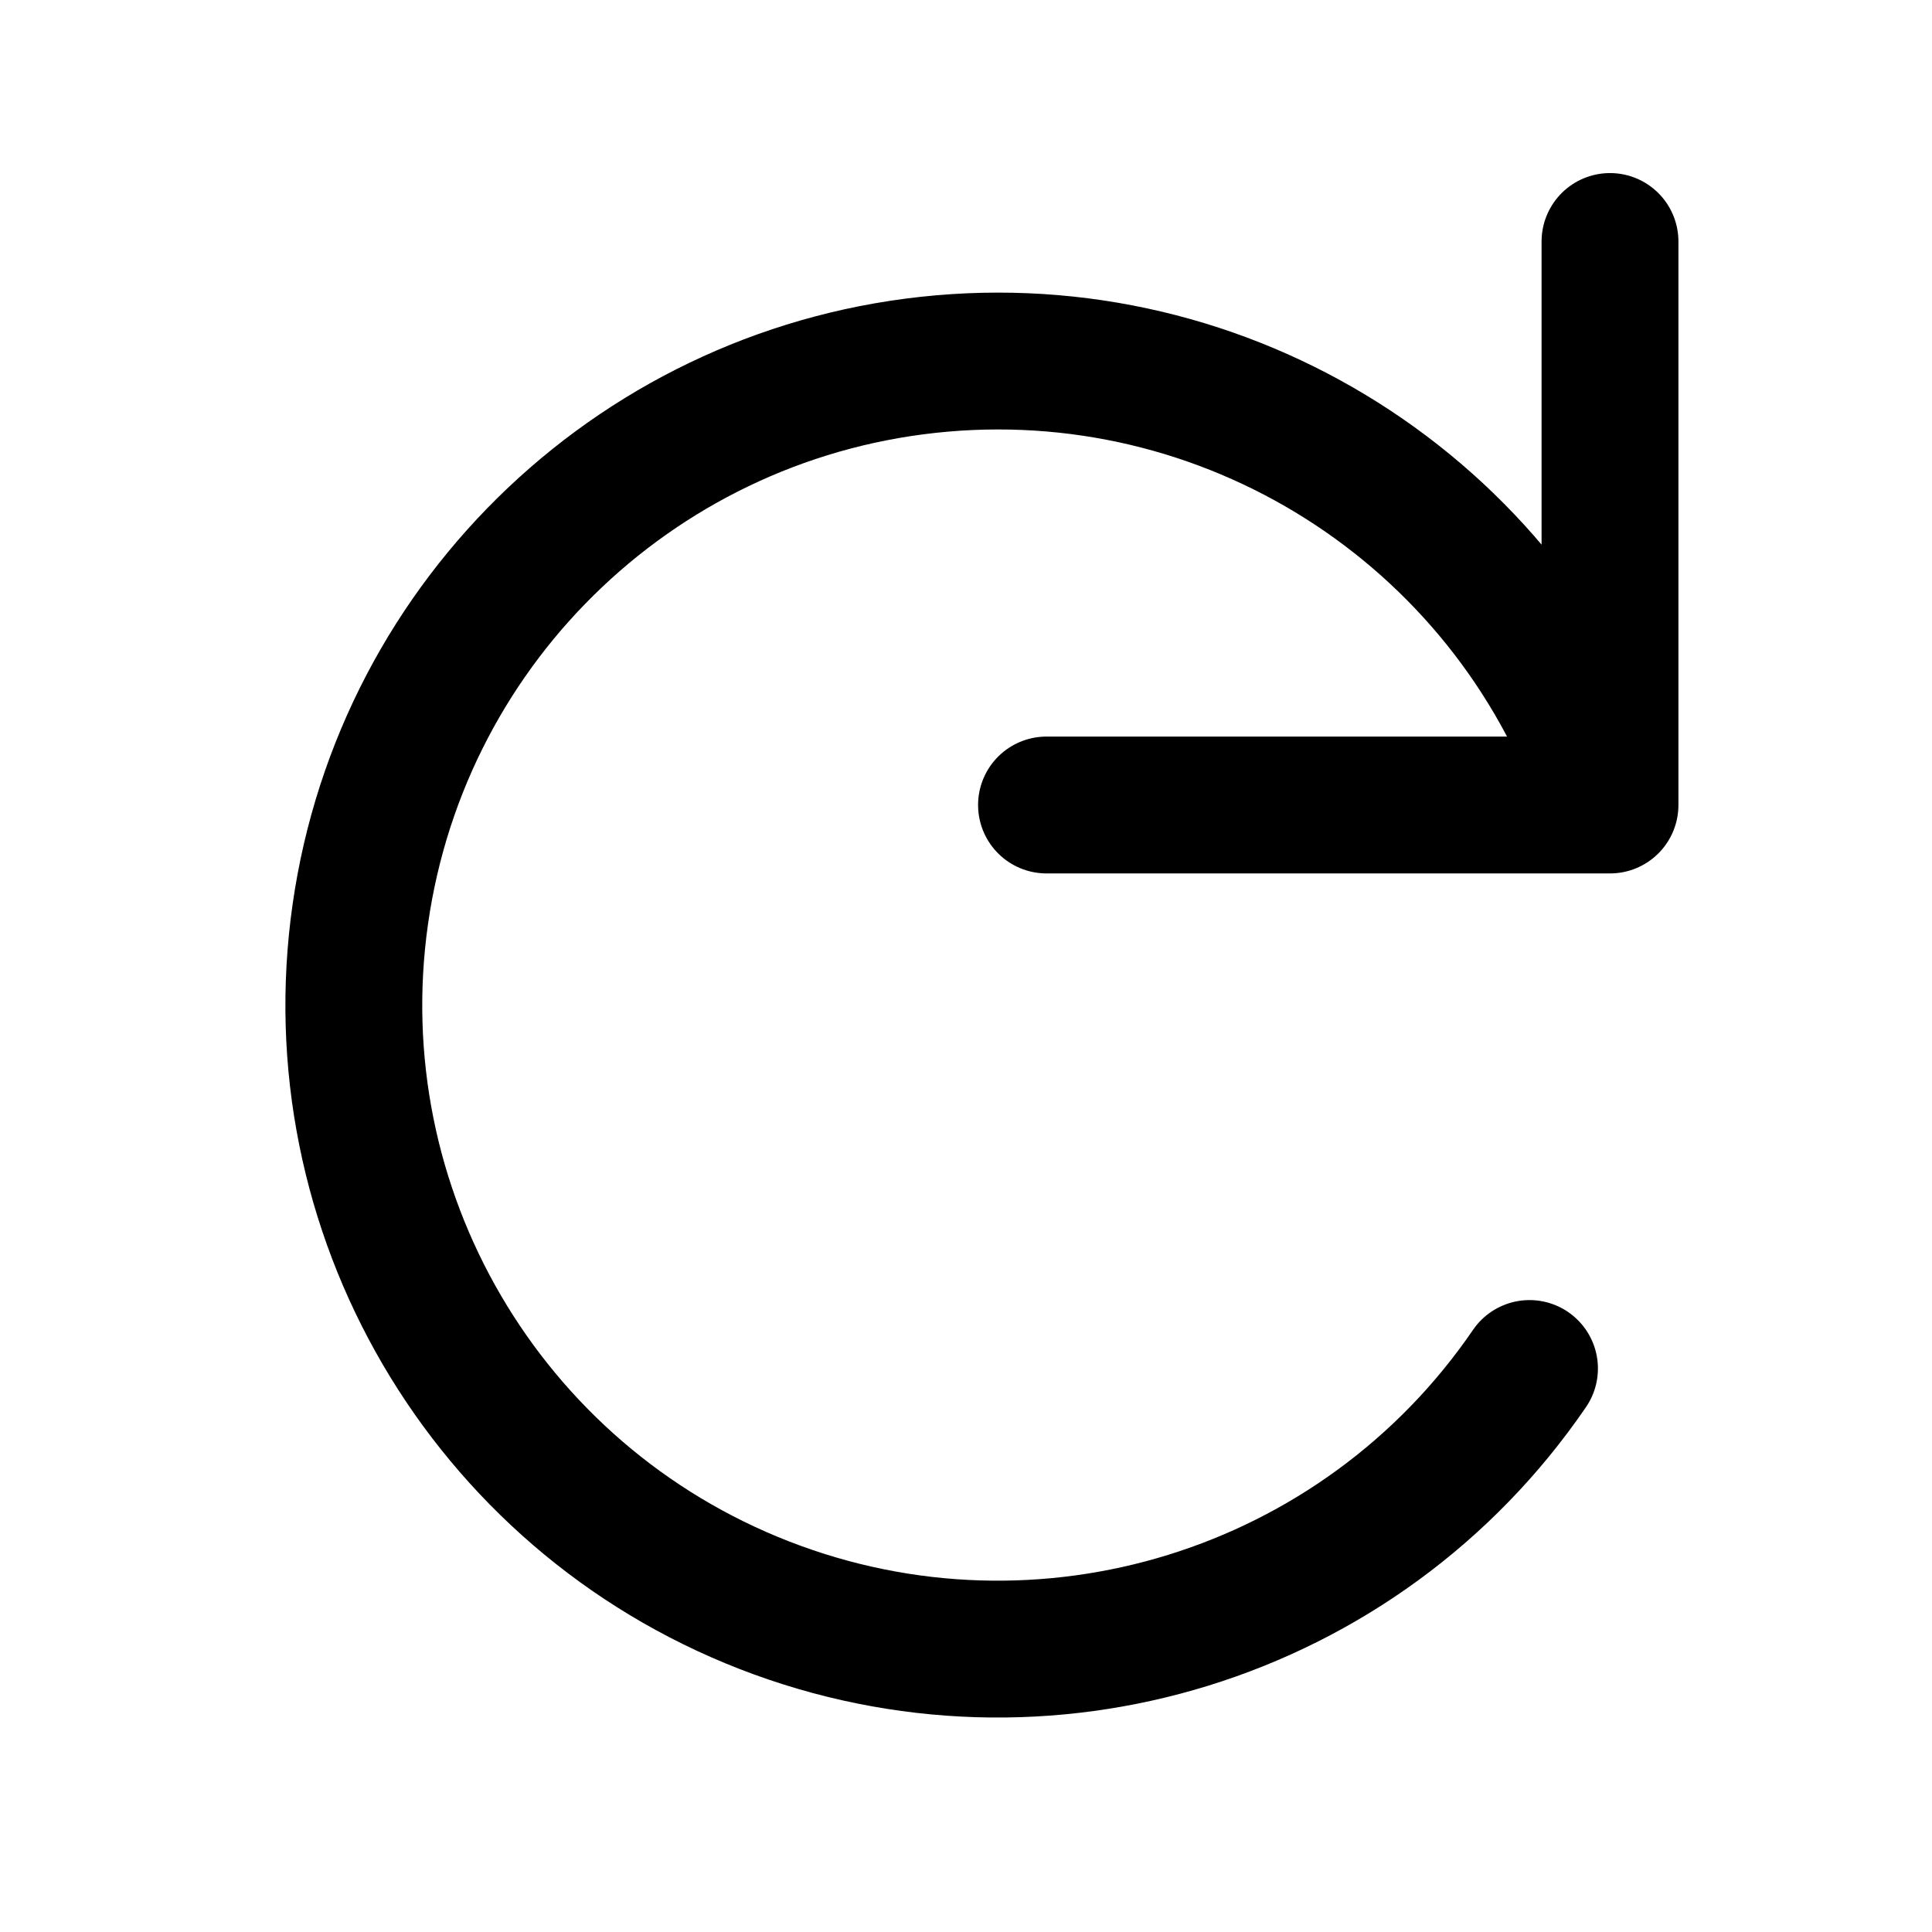
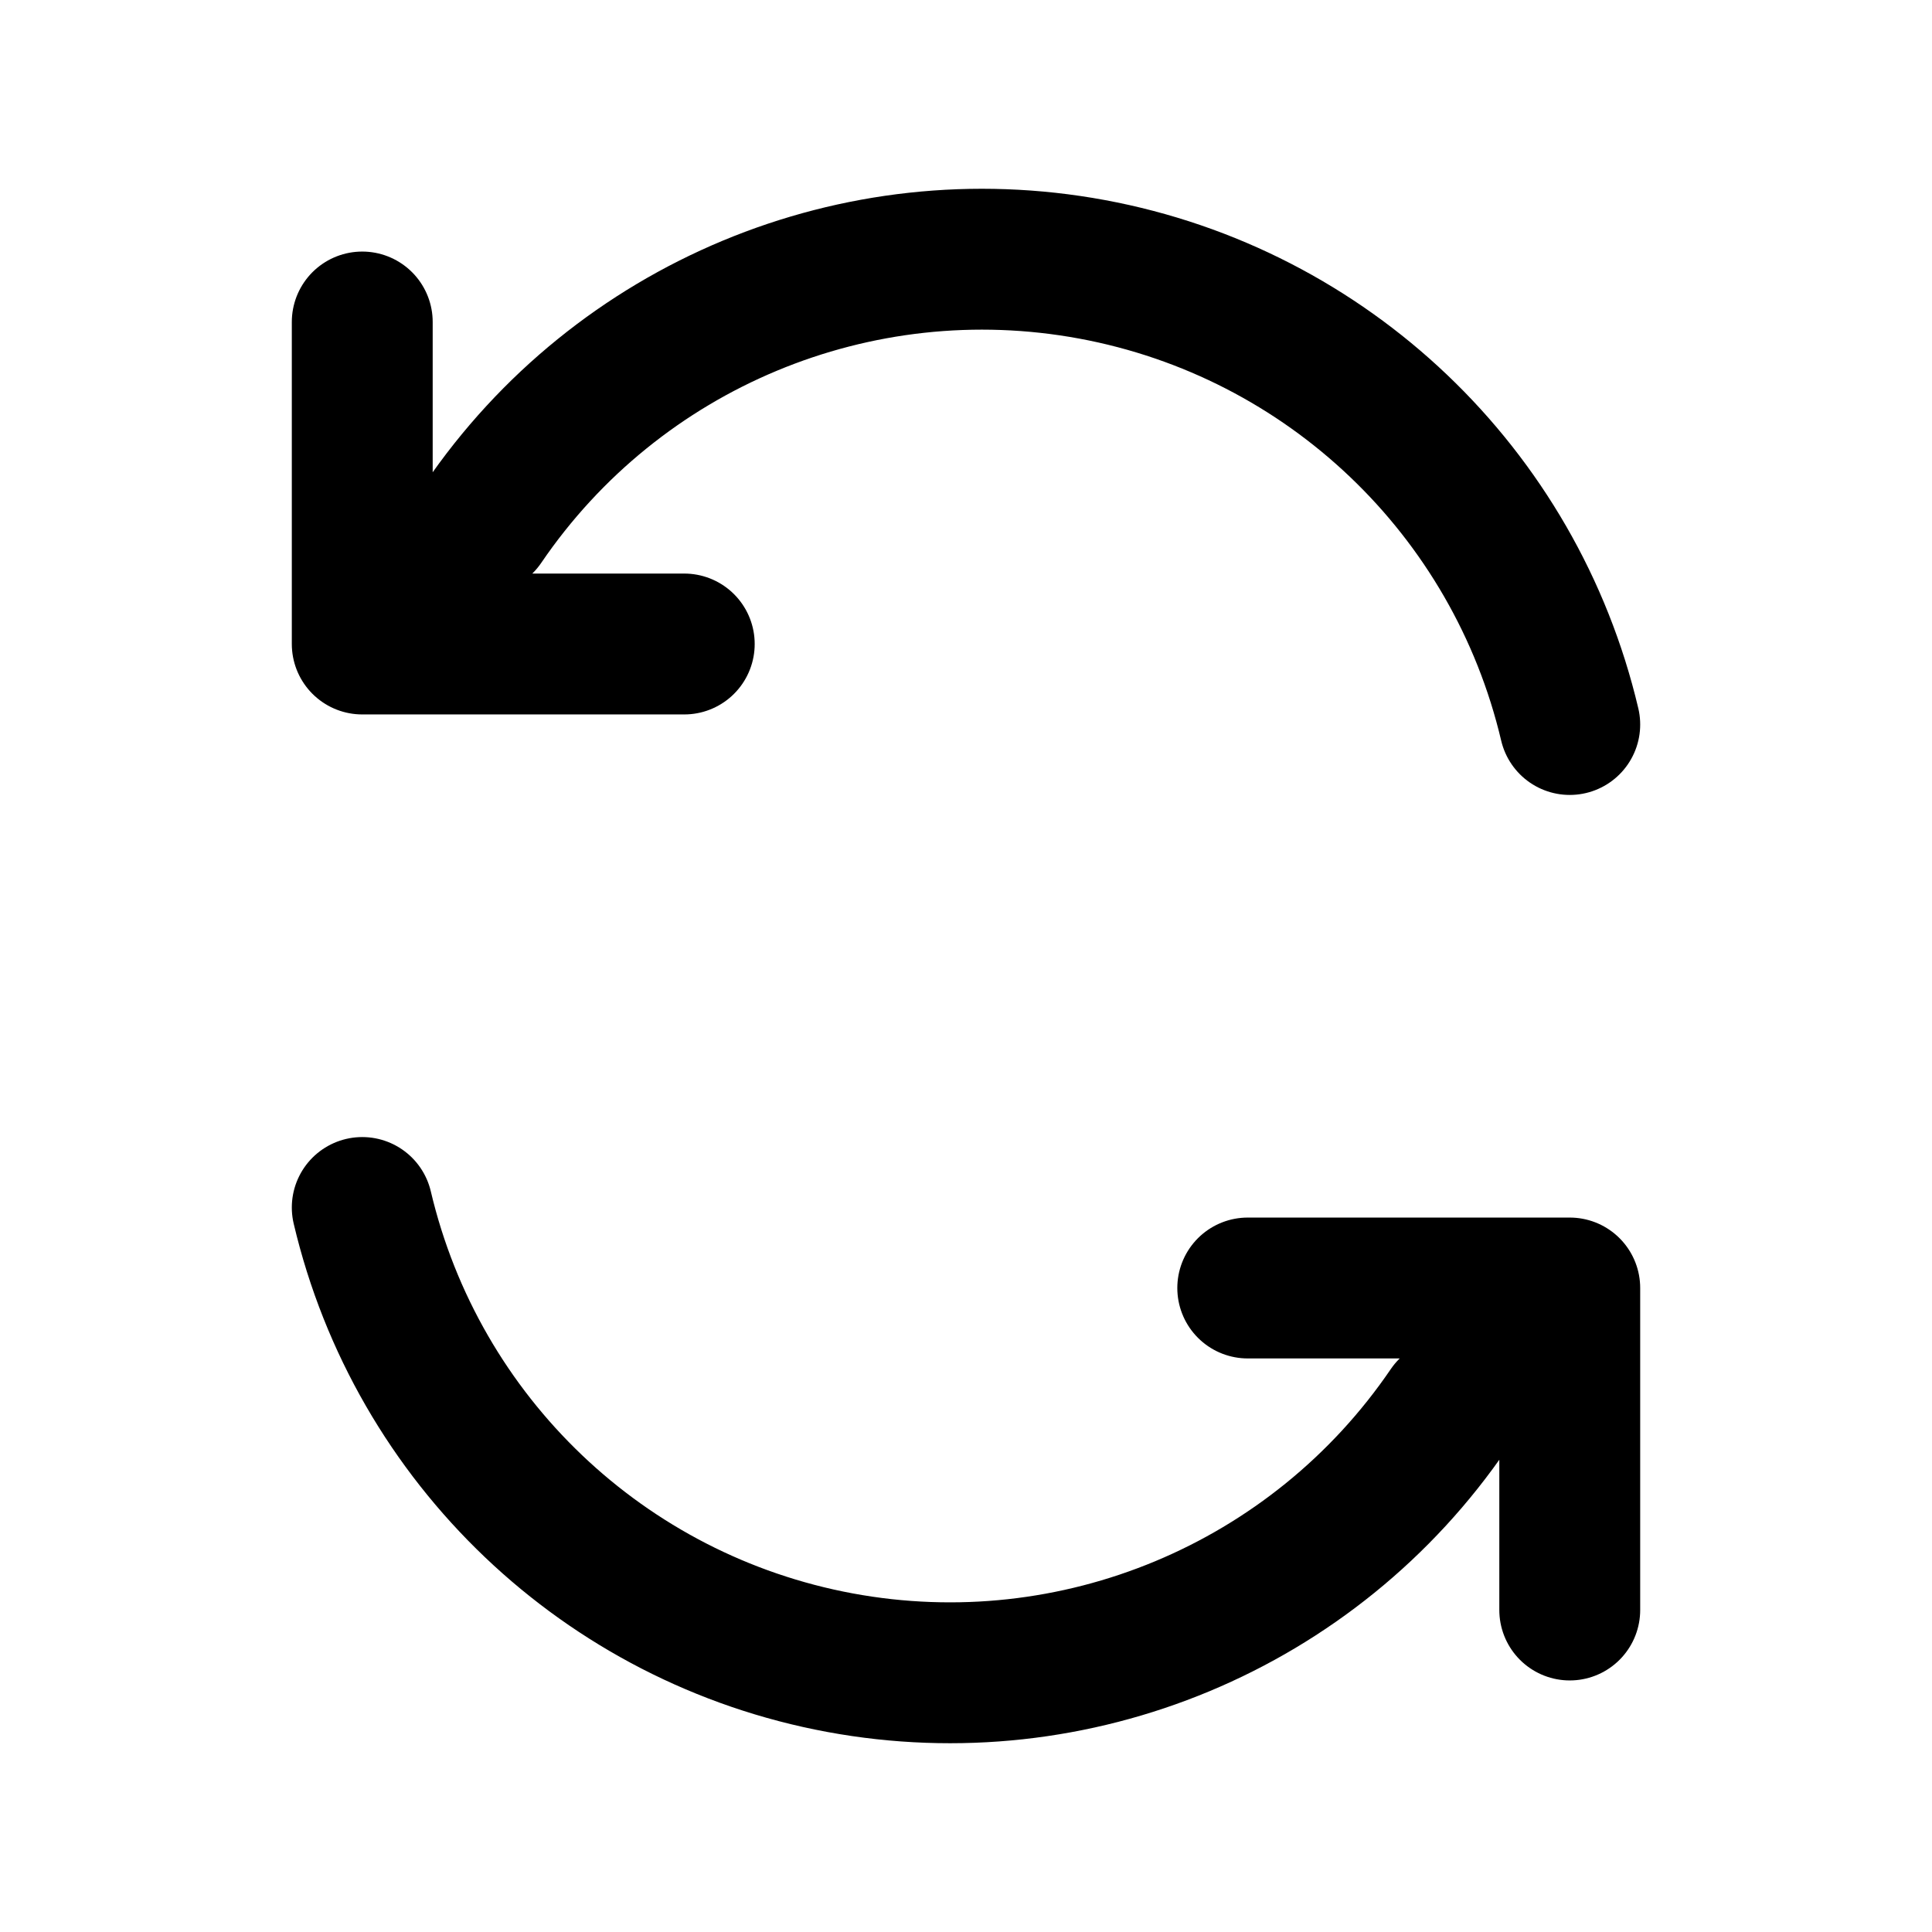
- <svg xmlns="http://www.w3.org/2000/svg" viewBox="0 0 24 24" fill="none" stroke="currentColor" stroke-width="1.7" stroke-linecap="round" stroke-linejoin="round">
-   <path d="M20 10a8 8 0 1 0-1 7M20 3v7h-7" />
+ <svg xmlns="http://www.w3.org/2000/svg" viewBox="0 0 24 24" fill="none" stroke="currentColor" stroke-width="1.75" stroke-linecap="round" stroke-linejoin="round">
+   <path d="M19.5 9A7.5 7.5 0 0 0 6 6.5L4.5 8M4.5 4v4h4" />
+   <path d="M4.5 15A7.5 7.5 0 0 0 18 17.5l1.5-1.5M19.5 20v-4h-4" />
</svg>
